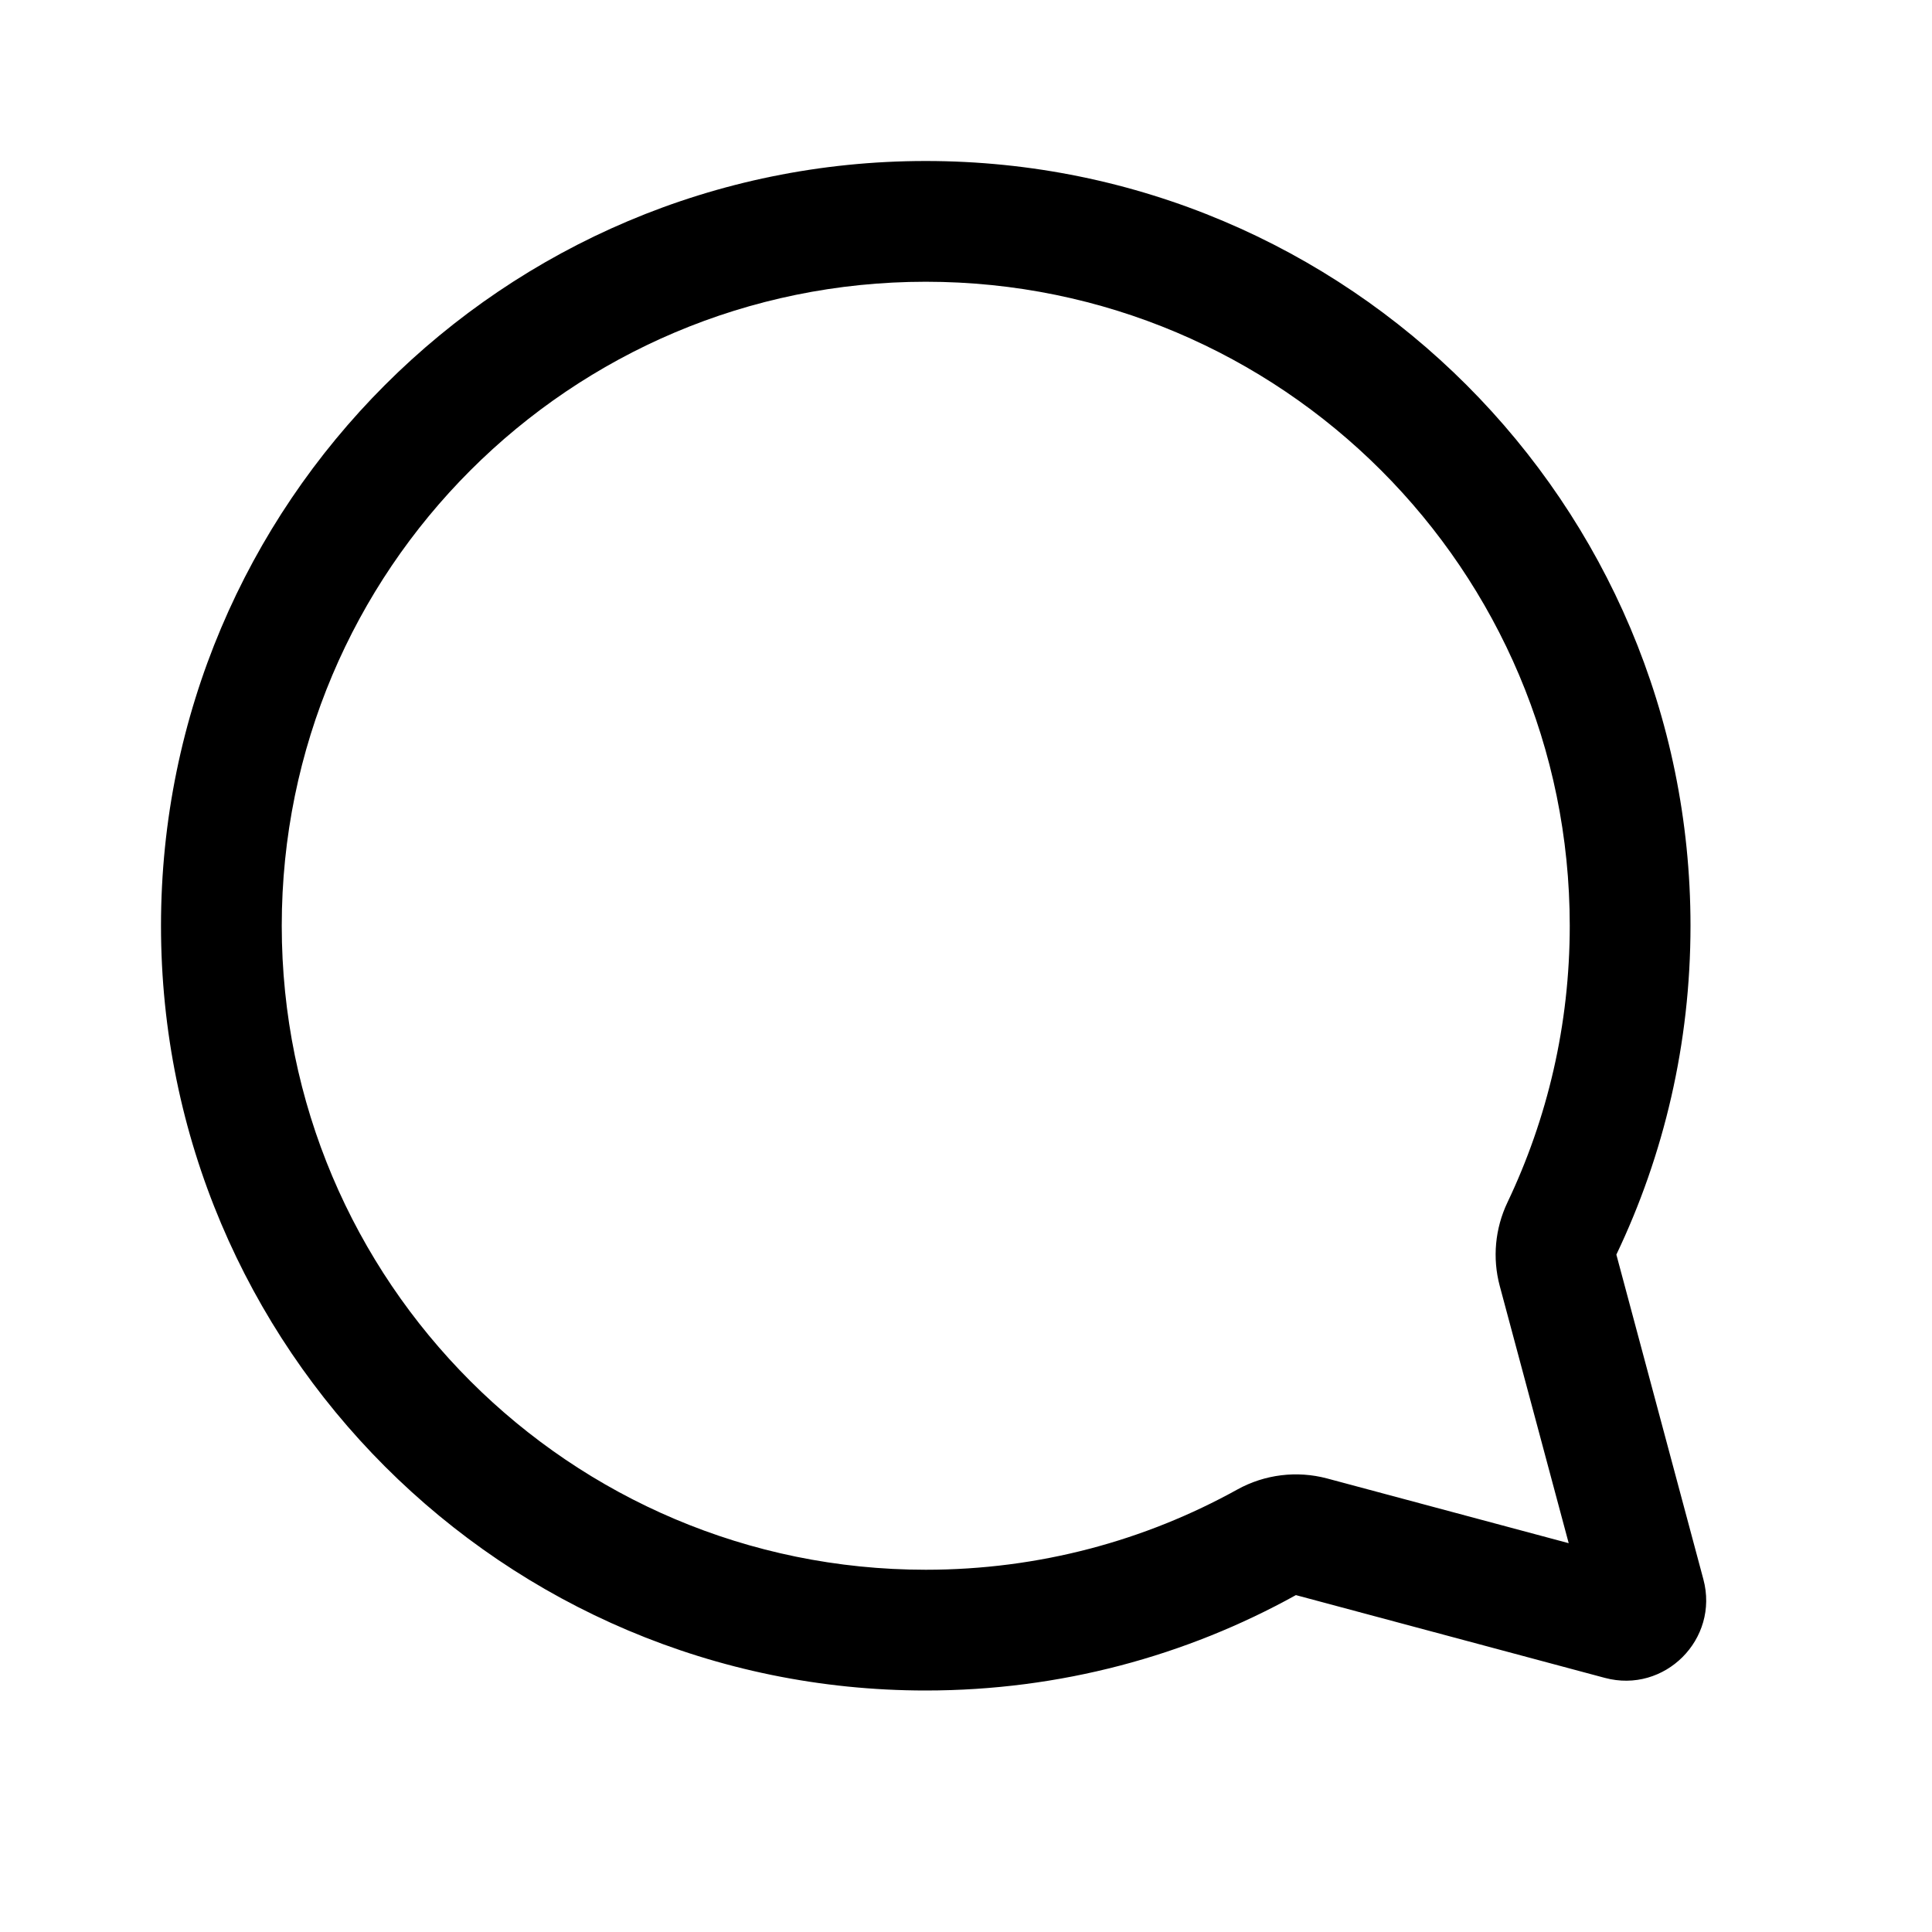
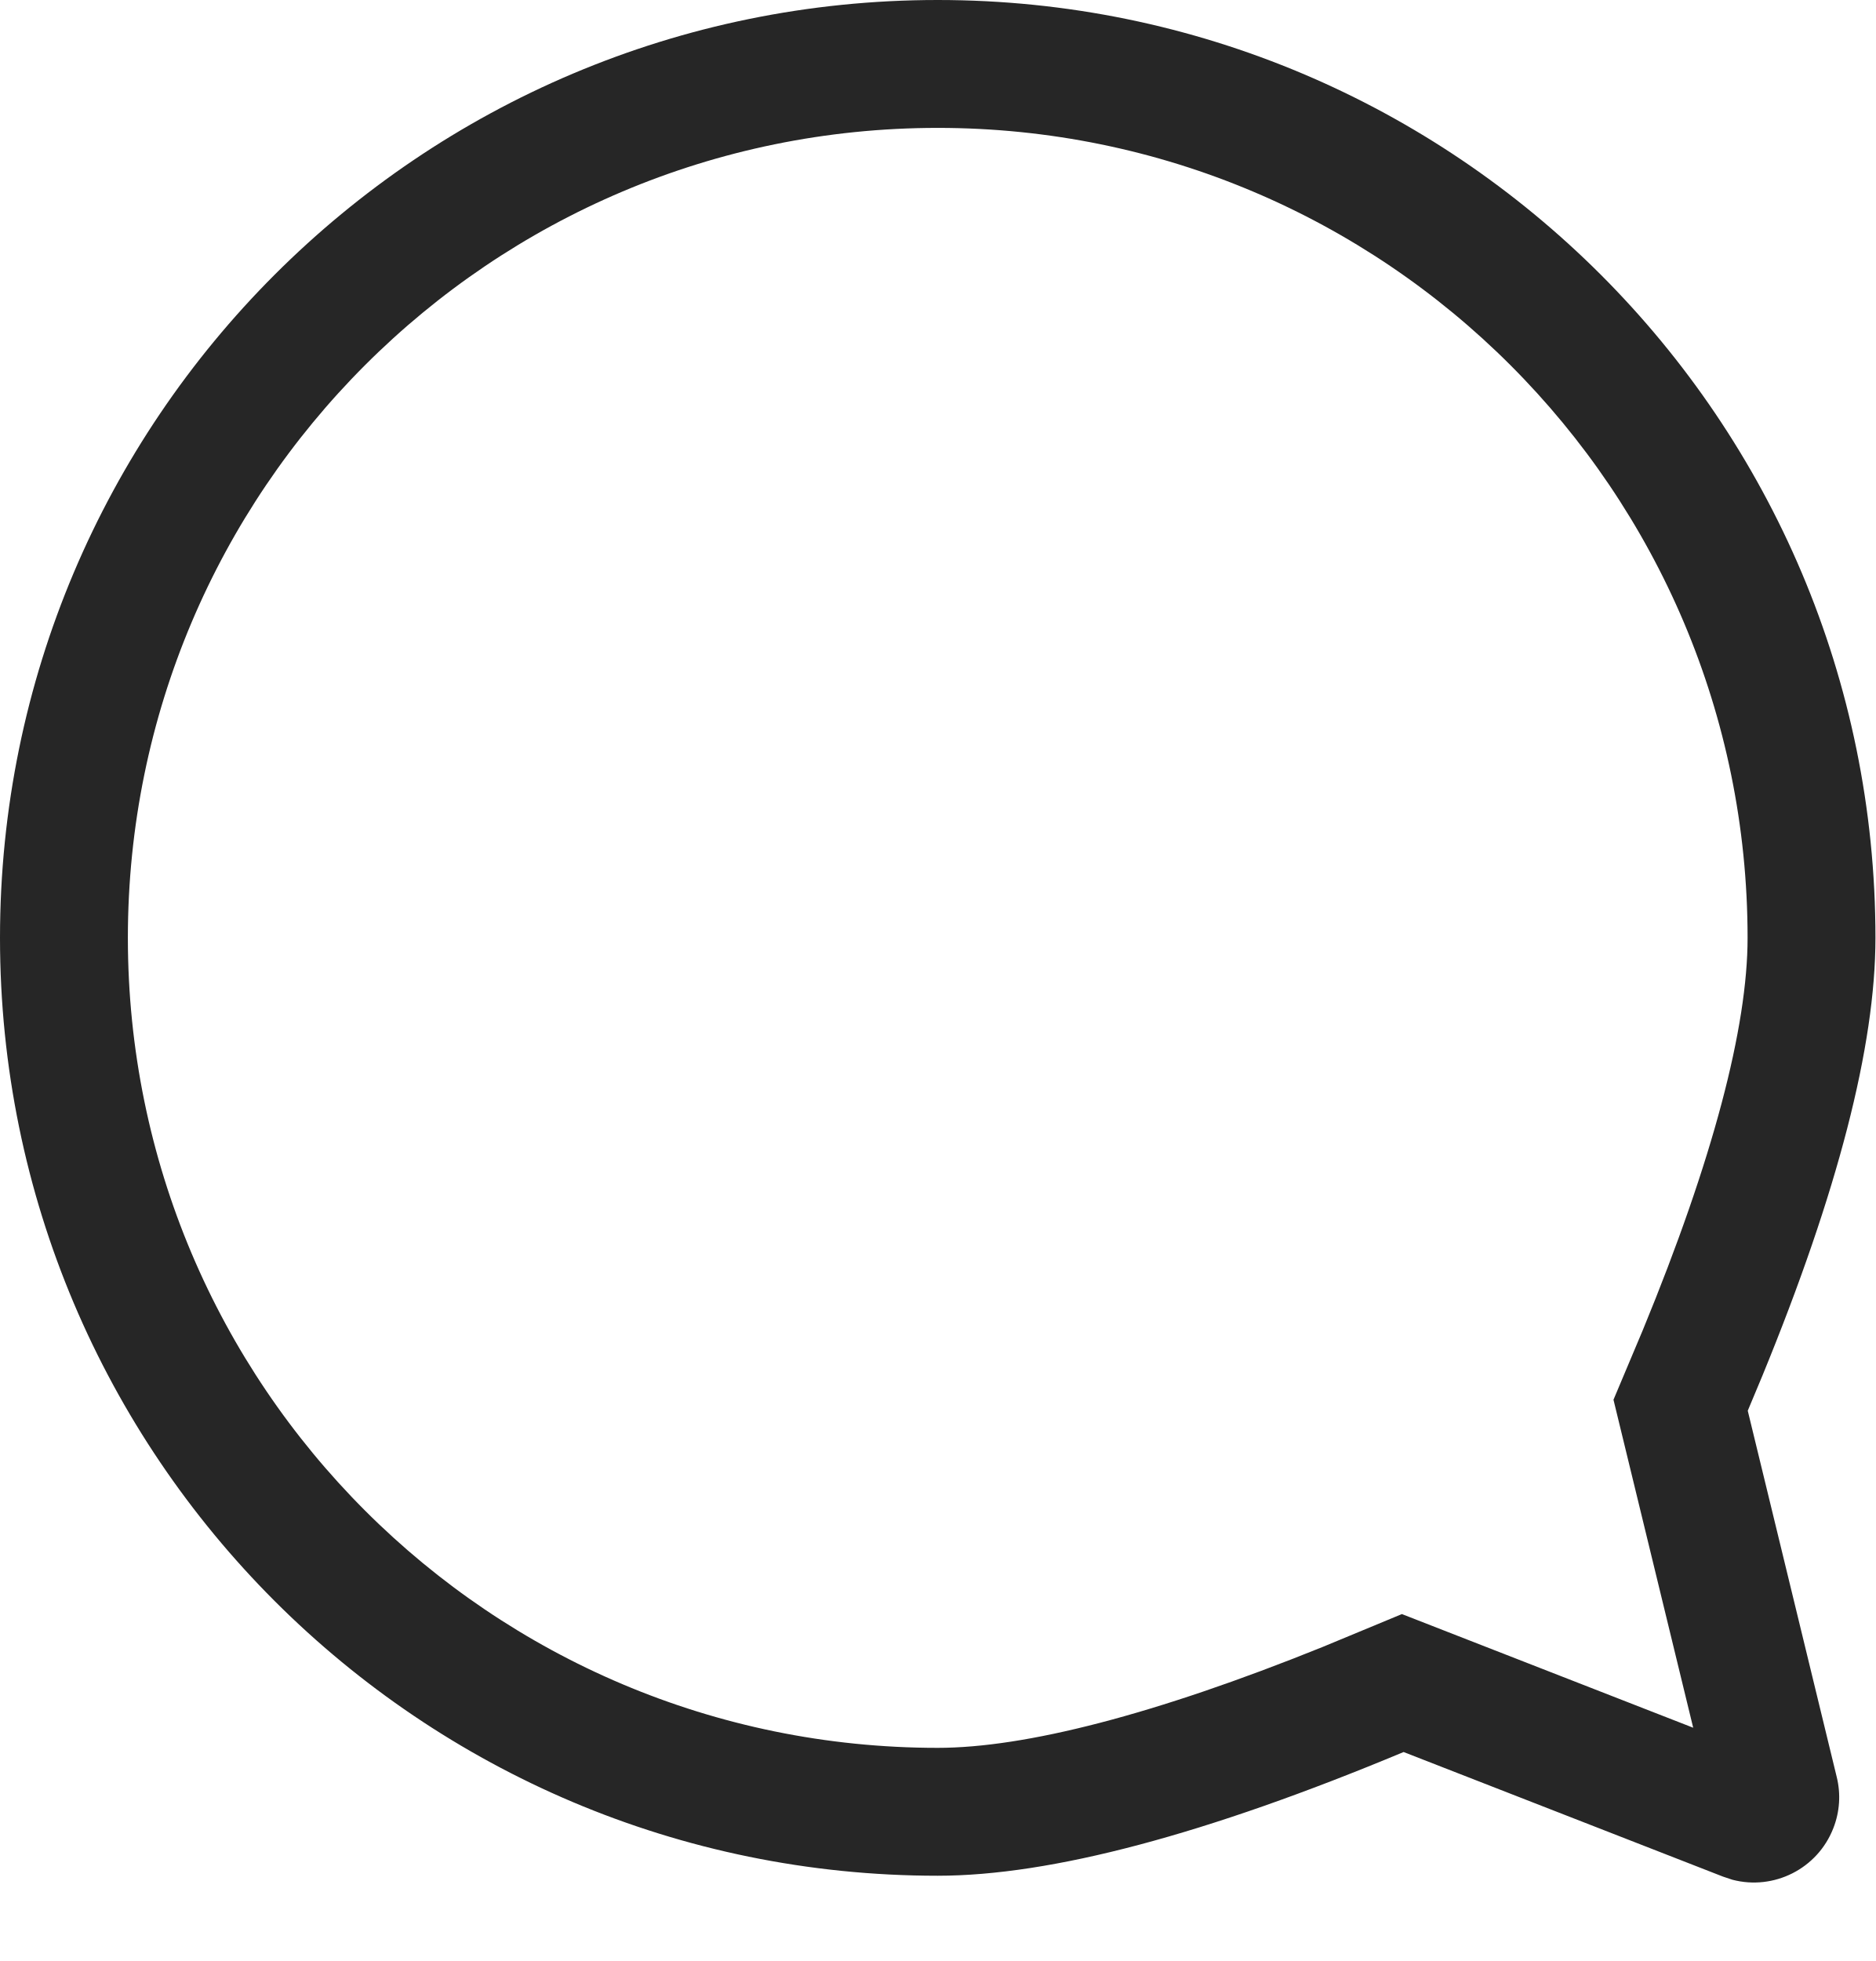
- <svg xmlns="http://www.w3.org/2000/svg" width="24" height="24" viewBox="0 0 24 24" fill="none">
-   <path fill-rule="evenodd" clip-rule="evenodd" d="M18.63 15.973C18.538 15.628 18.572 15.262 18.725 14.939C19.221 13.899 19.5 12.734 19.5 11.5C19.5 7.082 15.918 3.5 11.5 3.5C7.082 3.5 3.5 7.082 3.5 11.5C3.5 15.918 7.082 19.5 11.5 19.5C12.907 19.5 14.225 19.138 15.371 18.503C15.711 18.315 16.111 18.266 16.486 18.366L19.487 19.17L18.63 15.973ZM16.098 19.815C14.736 20.57 13.168 21 11.5 21C6.253 21 2 16.747 2 11.5C2 6.253 6.253 2 11.5 2C16.747 2 21 6.253 21 11.5C21 12.962 20.67 14.348 20.079 15.585L21.16 19.619C21.359 20.362 20.679 21.043 19.935 20.843L16.098 19.815Z" fill="black" />
+ <svg xmlns="http://www.w3.org/2000/svg" width="22" height="23" viewBox="0 0 22 23" fill="none">
+   <path fill-rule="evenodd" clip-rule="evenodd" d="M22 11C22 4.925 17.075 0 11 0C4.925 0 0 4.925 0 11C0 17.075 4.925 22 11 22C12.326 22 14.148 21.516 16.465 20.549L20.211 22.01L20.322 22.047C20.807 22.174 21.32 21.92 21.506 21.442C21.581 21.251 21.595 21.042 21.546 20.843L20.502 16.546L20.673 16.137C21.558 13.981 22 12.269 22 11ZM19.271 15.6L18.927 16.417L19.862 20.264L16.445 18.931L15.512 19.318C13.544 20.112 12.024 20.5 11 20.5C5.753 20.5 1.5 16.247 1.5 11C1.5 5.753 5.753 1.5 11 1.5C16.247 1.5 20.5 5.753 20.5 11C20.5 12.046 20.097 13.595 19.271 15.6Z" fill="#262626" />
</svg>
